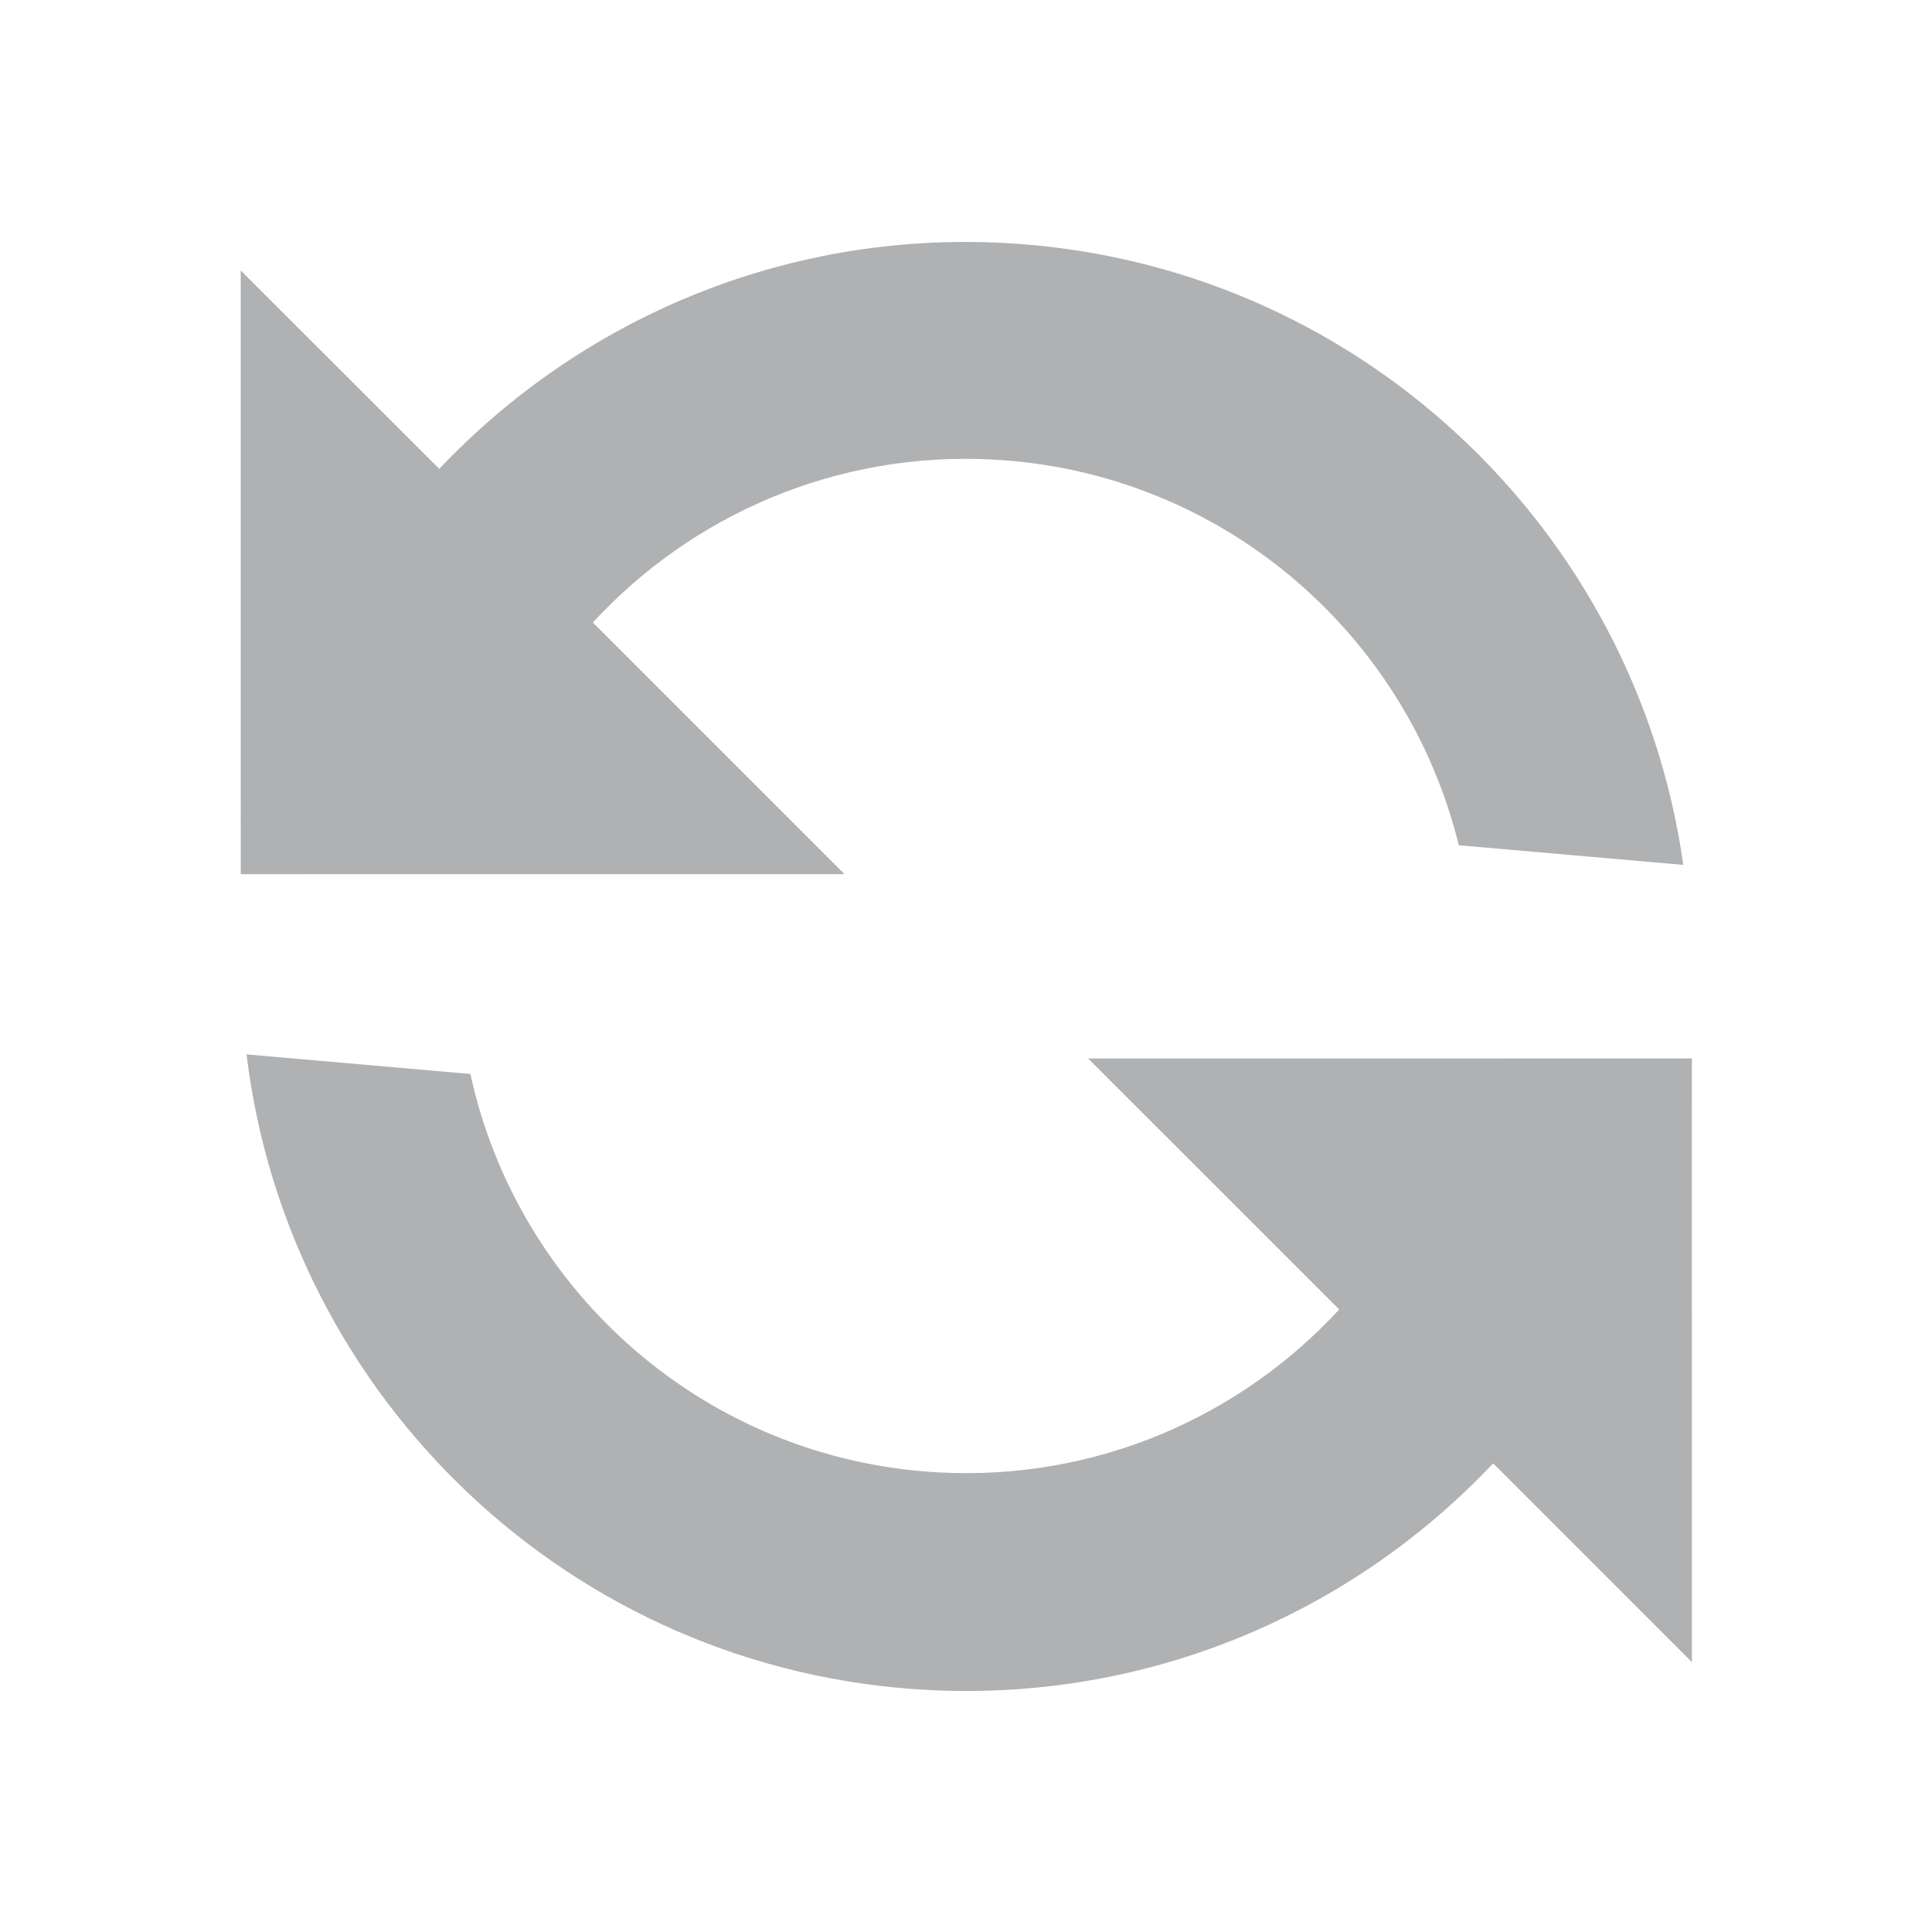
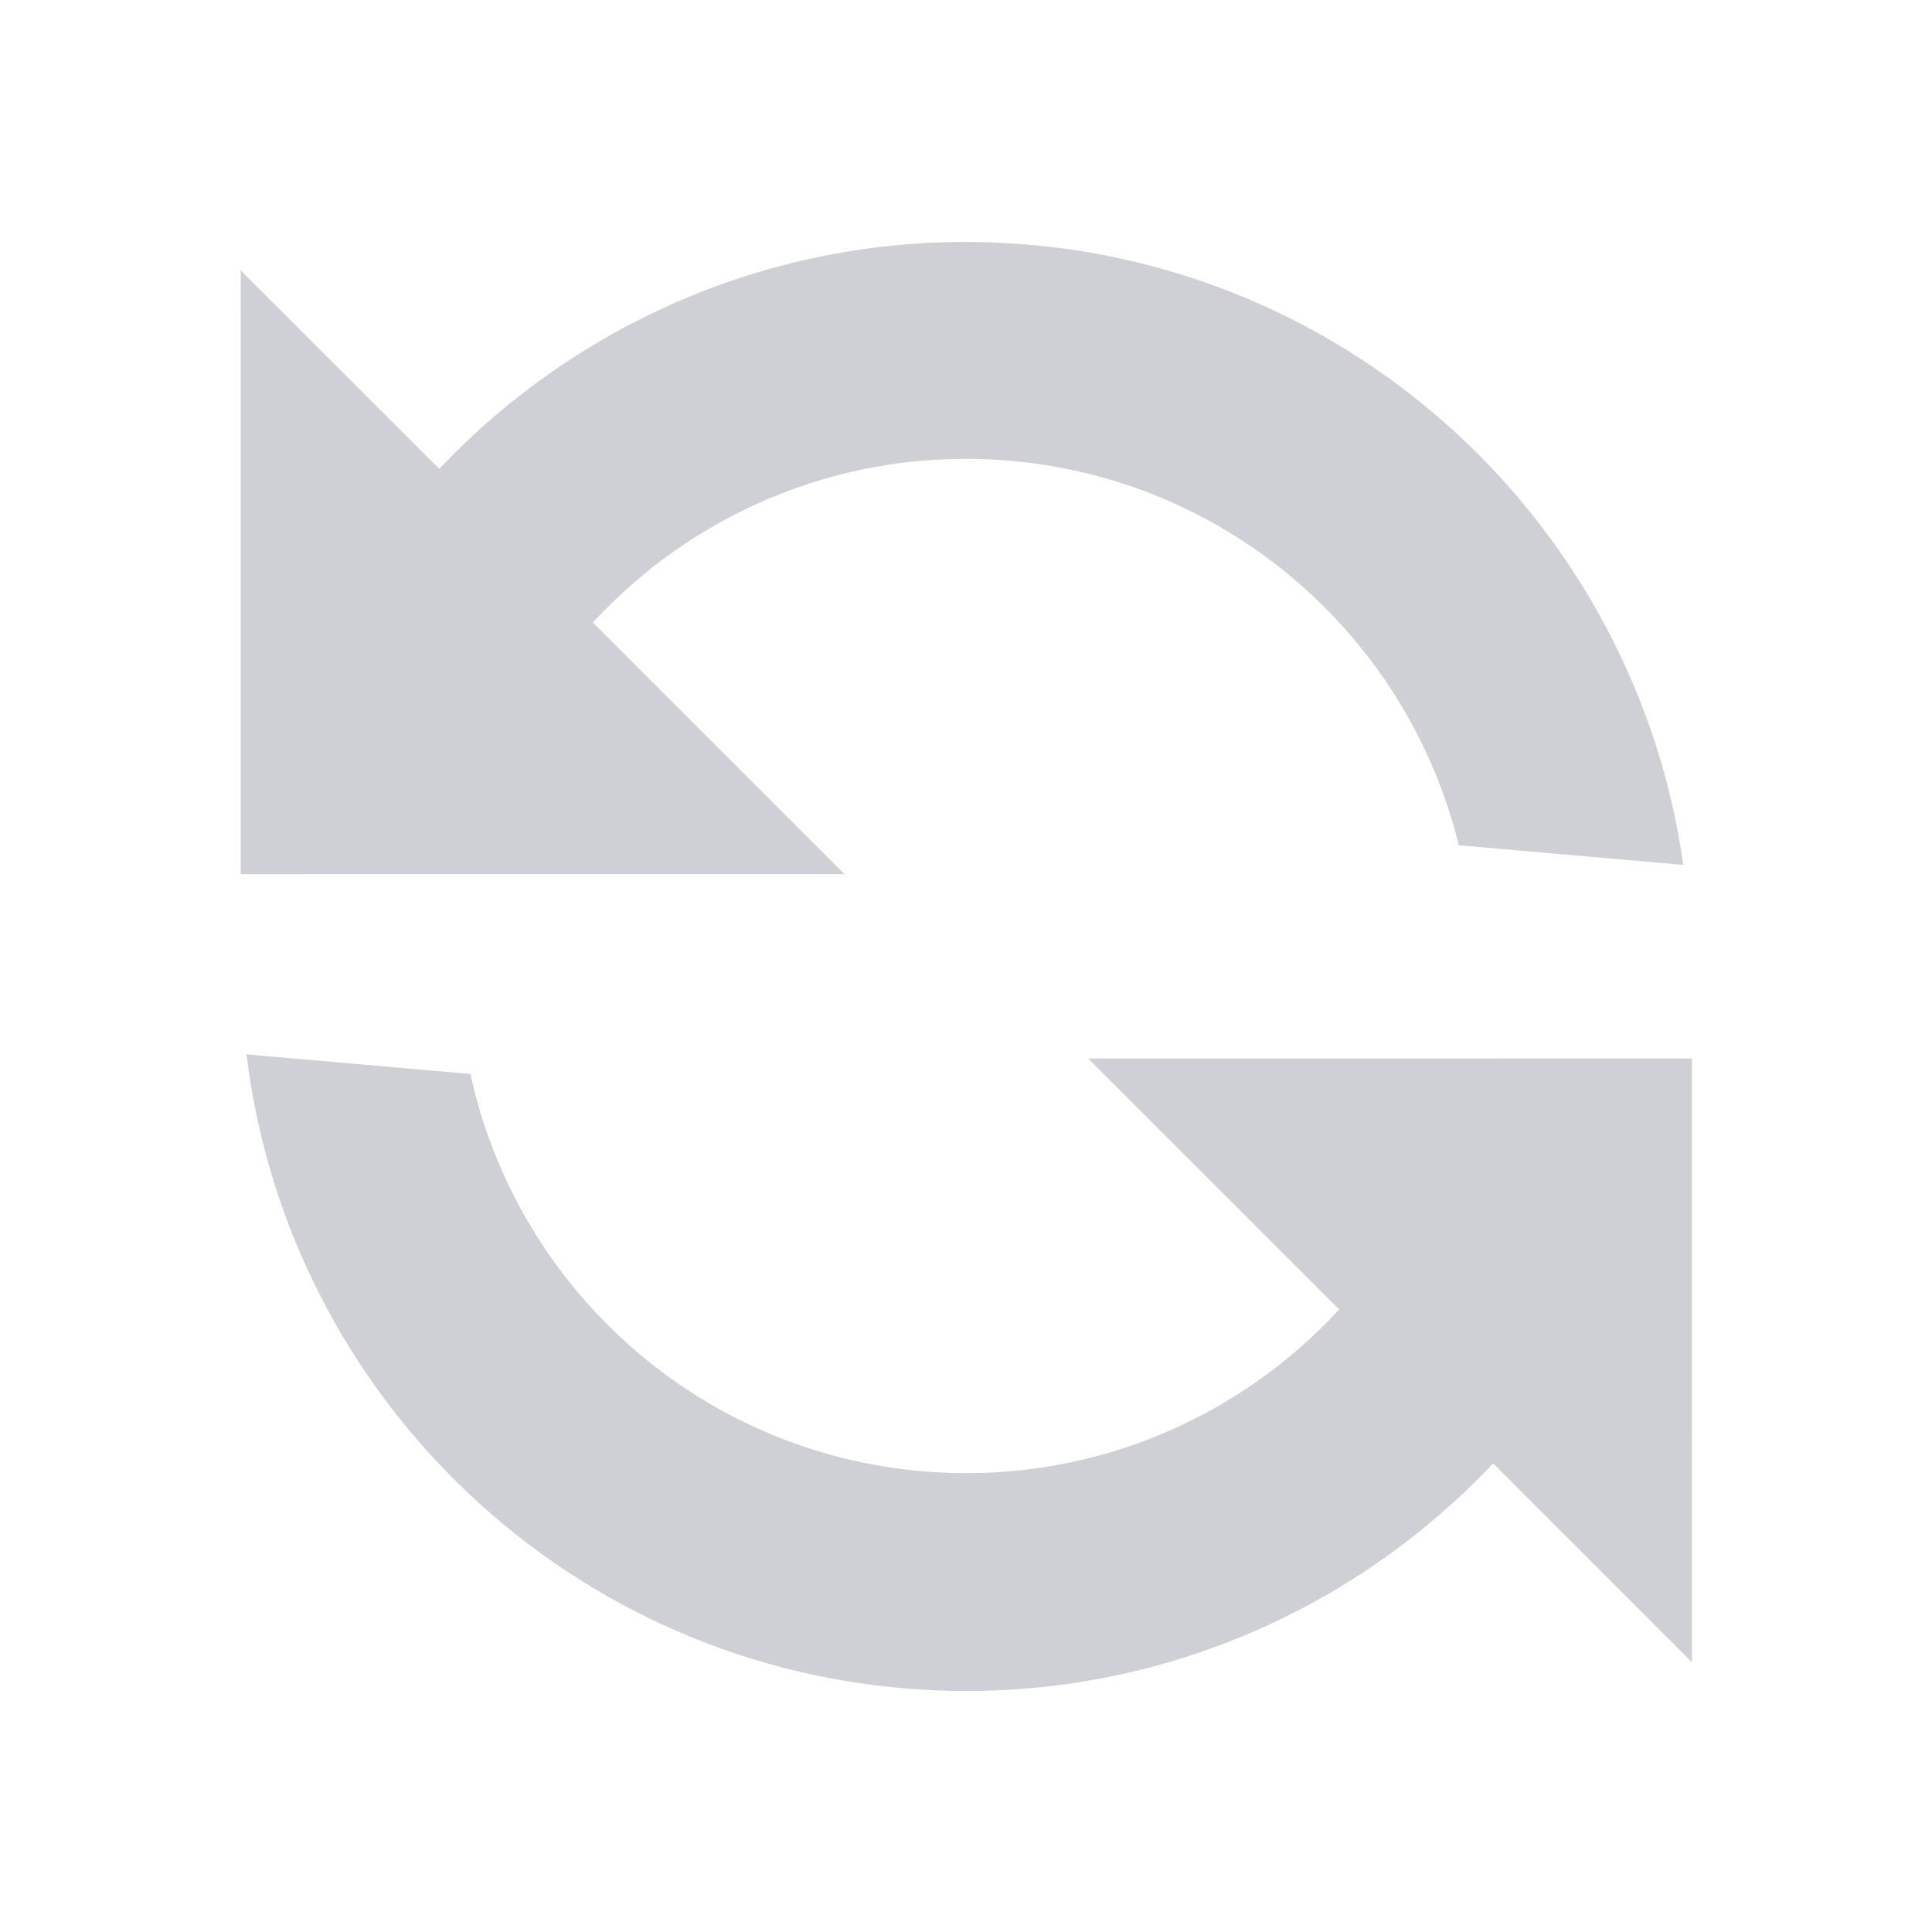
<svg xmlns="http://www.w3.org/2000/svg" width="16" height="16" viewBox="0 0 16 16">
-   <path fill="#AFB1B3" fill-rule="evenodd" d="M12.575,11.885 C11.474,13.182 9.832,14.004 7.999,14.004 C5.039,14.004 2.58,11.862 2.088,9.043 L3.948,9.108 C4.434,10.89 6.064,12.2 8,12.2 C9.301,12.2 10.465,11.608 11.235,10.679 L9.05,8.712 L14.043,8.45 L14.305,13.443 L12.575,11.885 Z M3.428,4.117 C4.528,2.825 6.168,2.004 7.999,2.004 C10.919,2.004 13.351,4.09 13.888,6.853 L12.023,6.788 C11.502,5.059 9.898,3.8 8,3.8 C6.699,3.8 5.535,4.392 4.765,5.321 L6.955,7.293 L1.962,7.555 L1.7,2.562 L3.428,4.117 Z" transform="rotate(3 8.002 8.004)" />
+   <path fill="#CED0D6" fill-rule="evenodd" d="M12.575,11.885 C11.474,13.182 9.832,14.004 7.999,14.004 C5.039,14.004 2.58,11.862 2.088,9.043 L3.948,9.108 C4.434,10.89 6.064,12.2 8,12.2 C9.301,12.2 10.465,11.608 11.235,10.679 L9.05,8.712 L14.043,8.45 L14.305,13.443 L12.575,11.885 Z M3.428,4.117 C4.528,2.825 6.168,2.004 7.999,2.004 C10.919,2.004 13.351,4.09 13.888,6.853 L12.023,6.788 C11.502,5.059 9.898,3.8 8,3.8 C6.699,3.8 5.535,4.392 4.765,5.321 L6.955,7.293 L1.962,7.555 L1.7,2.562 L3.428,4.117 Z" transform="rotate(3 8.002 8.004)" />
</svg>
